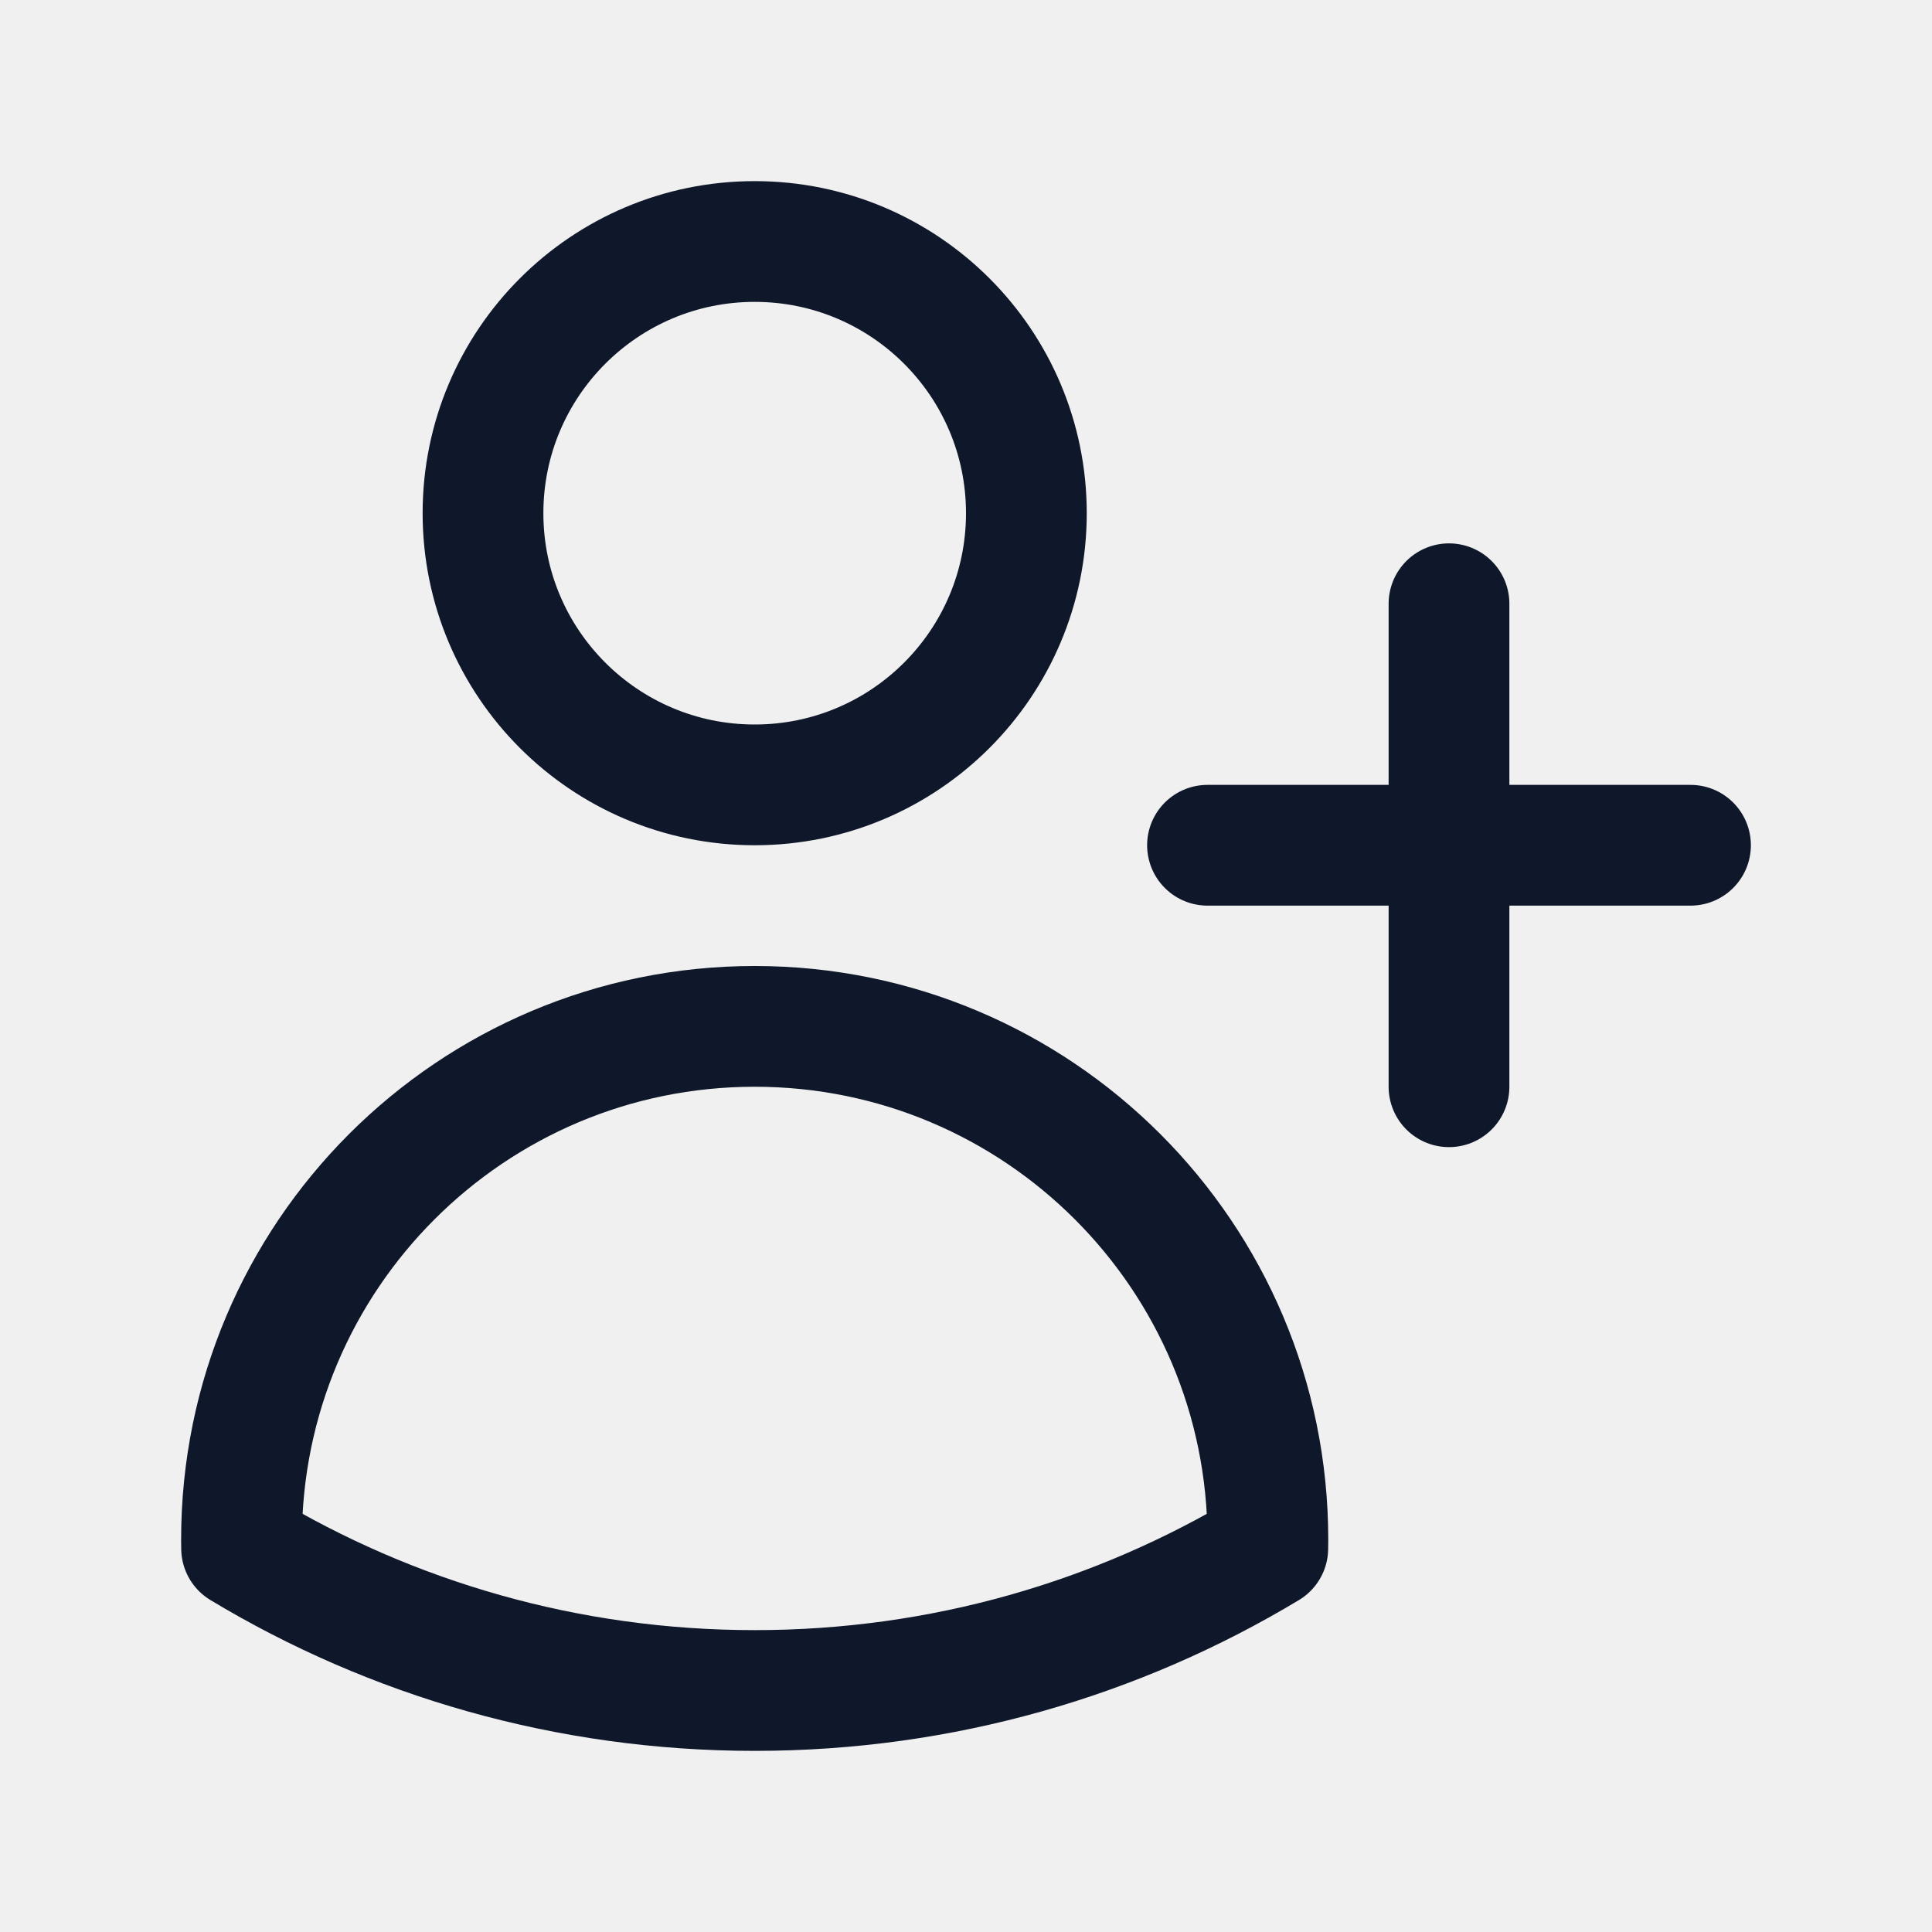
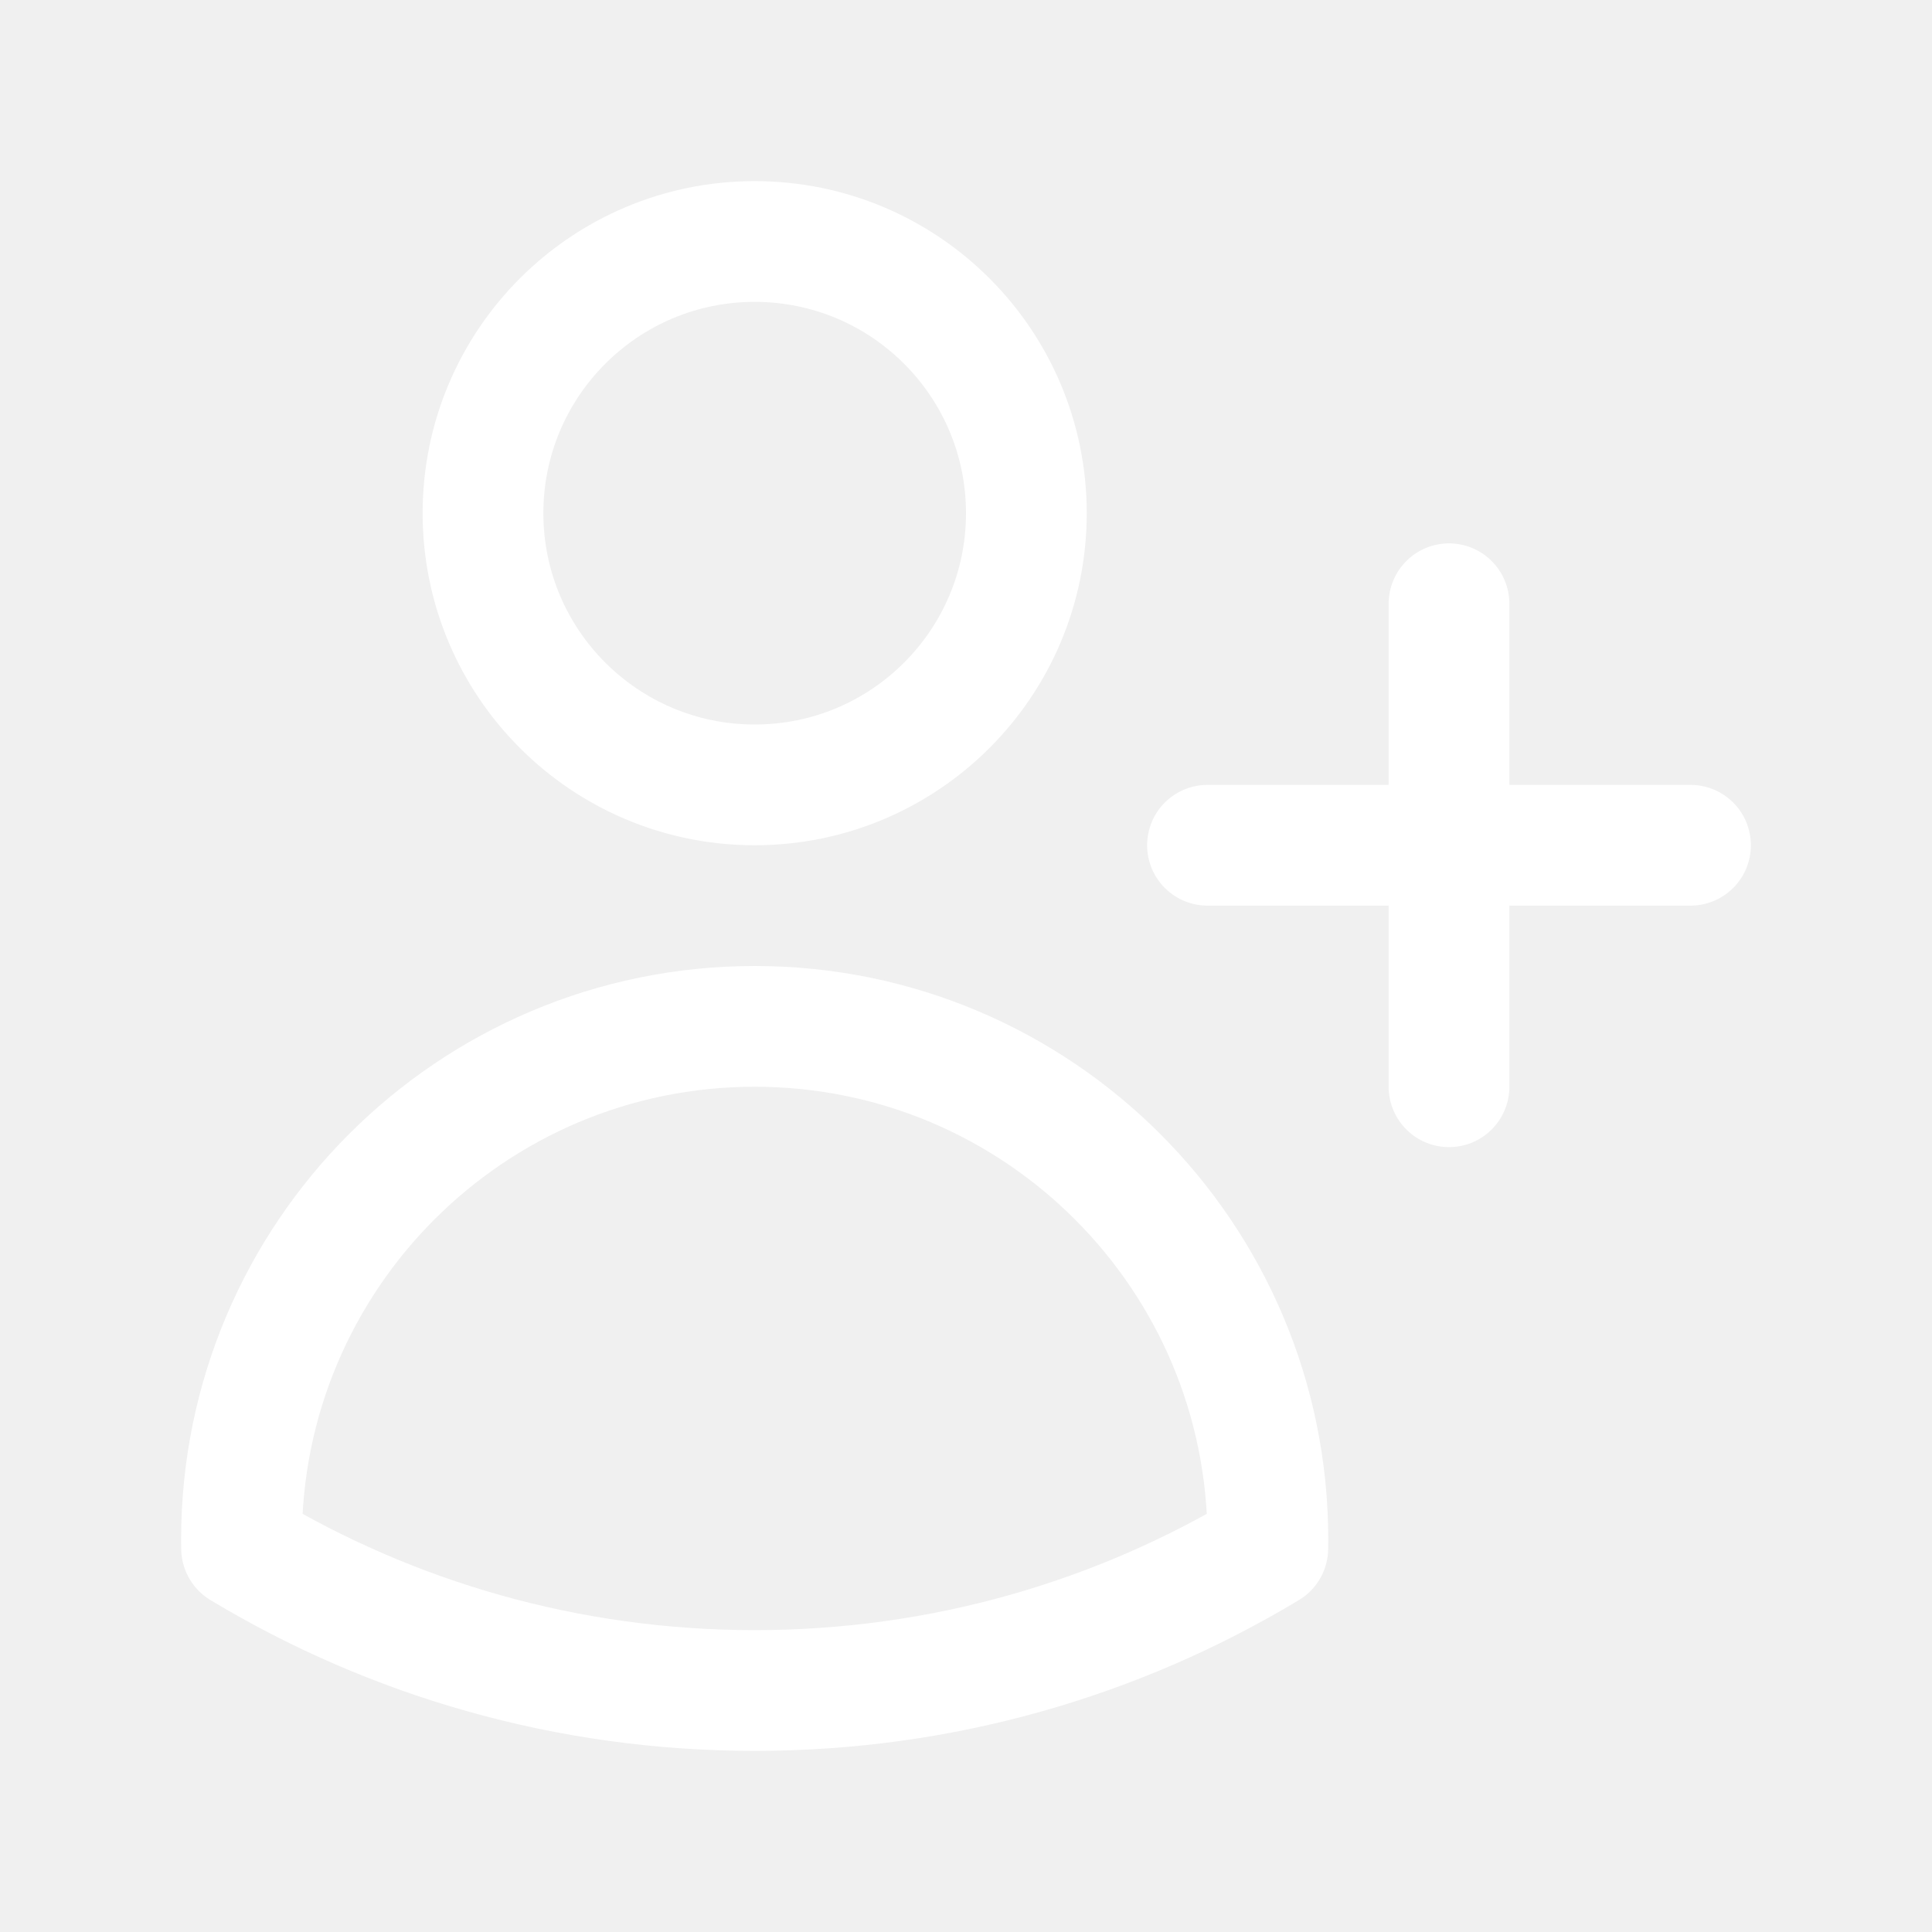
<svg xmlns="http://www.w3.org/2000/svg" width="24" height="24" viewBox="0 0 24 24" fill="none">
-   <path d="M18 7.5V10.5M18 10.5V13.5M18 10.5H21M18 10.5H15M12.75 6.375C12.75 8.239 11.239 9.75 9.375 9.75C7.511 9.75 6 8.239 6 6.375C6 4.511 7.511 3 9.375 3C11.239 3 12.75 4.511 12.75 6.375ZM3.001 19.234C3 19.198 3 19.162 3 19.125C3 15.604 5.854 12.75 9.375 12.75C12.896 12.75 15.75 15.604 15.75 19.125V19.128C15.75 19.163 15.75 19.199 15.749 19.234C13.887 20.355 11.707 21 9.375 21C7.044 21 4.863 20.355 3.001 19.234Z" stroke="#0F172A" stroke-width="1.5" stroke-linecap="round" stroke-linejoin="round" />
+   <path d="M18 7.5V10.5M18 10.5V13.5M18 10.5H21M18 10.5H15M12.75 6.375C12.75 8.239 11.239 9.75 9.375 9.75C7.511 9.75 6 8.239 6 6.375C6 4.511 7.511 3 9.375 3C11.239 3 12.75 4.511 12.75 6.375ZM3.001 19.234C3 19.198 3 19.162 3 19.125C3 15.604 5.854 12.75 9.375 12.75C12.896 12.75 15.75 15.604 15.75 19.125V19.128C15.75 19.163 15.75 19.199 15.749 19.234C13.887 20.355 11.707 21 9.375 21C7.044 21 4.863 20.355 3.001 19.234Z" stroke="#FFFFFF" stroke-width="1.5" stroke-linecap="round" stroke-linejoin="round" />
</svg>
